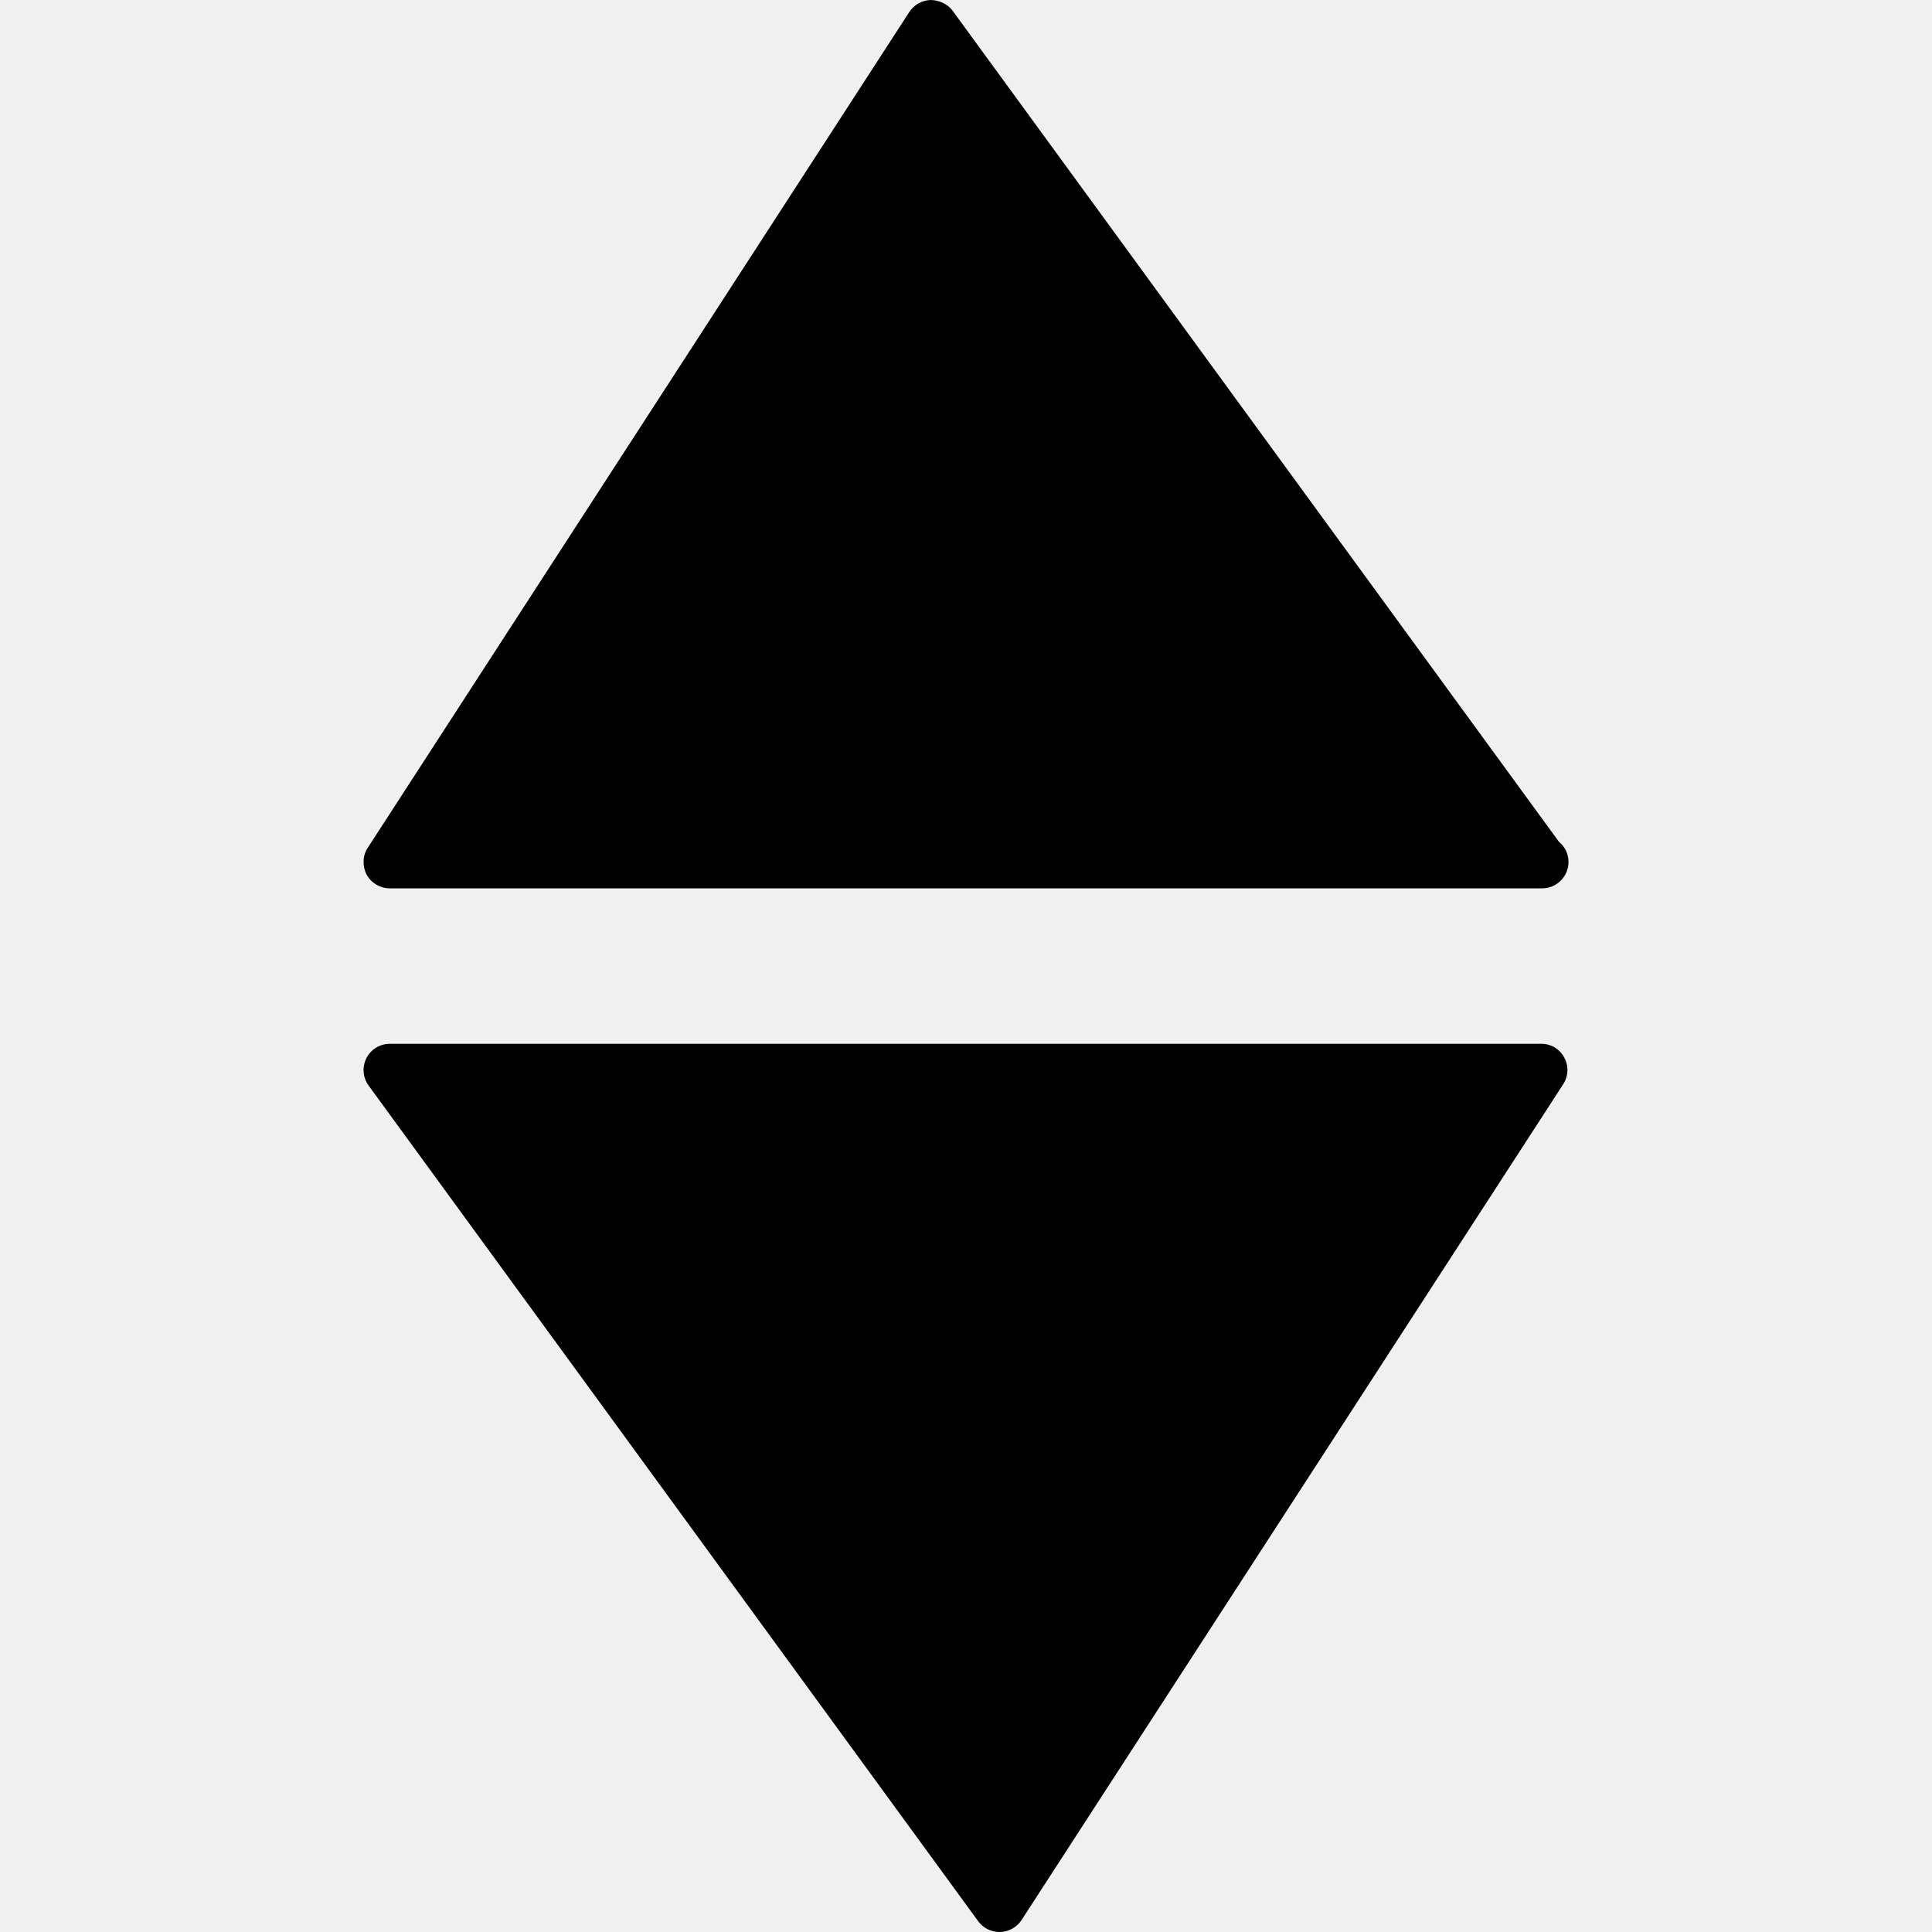
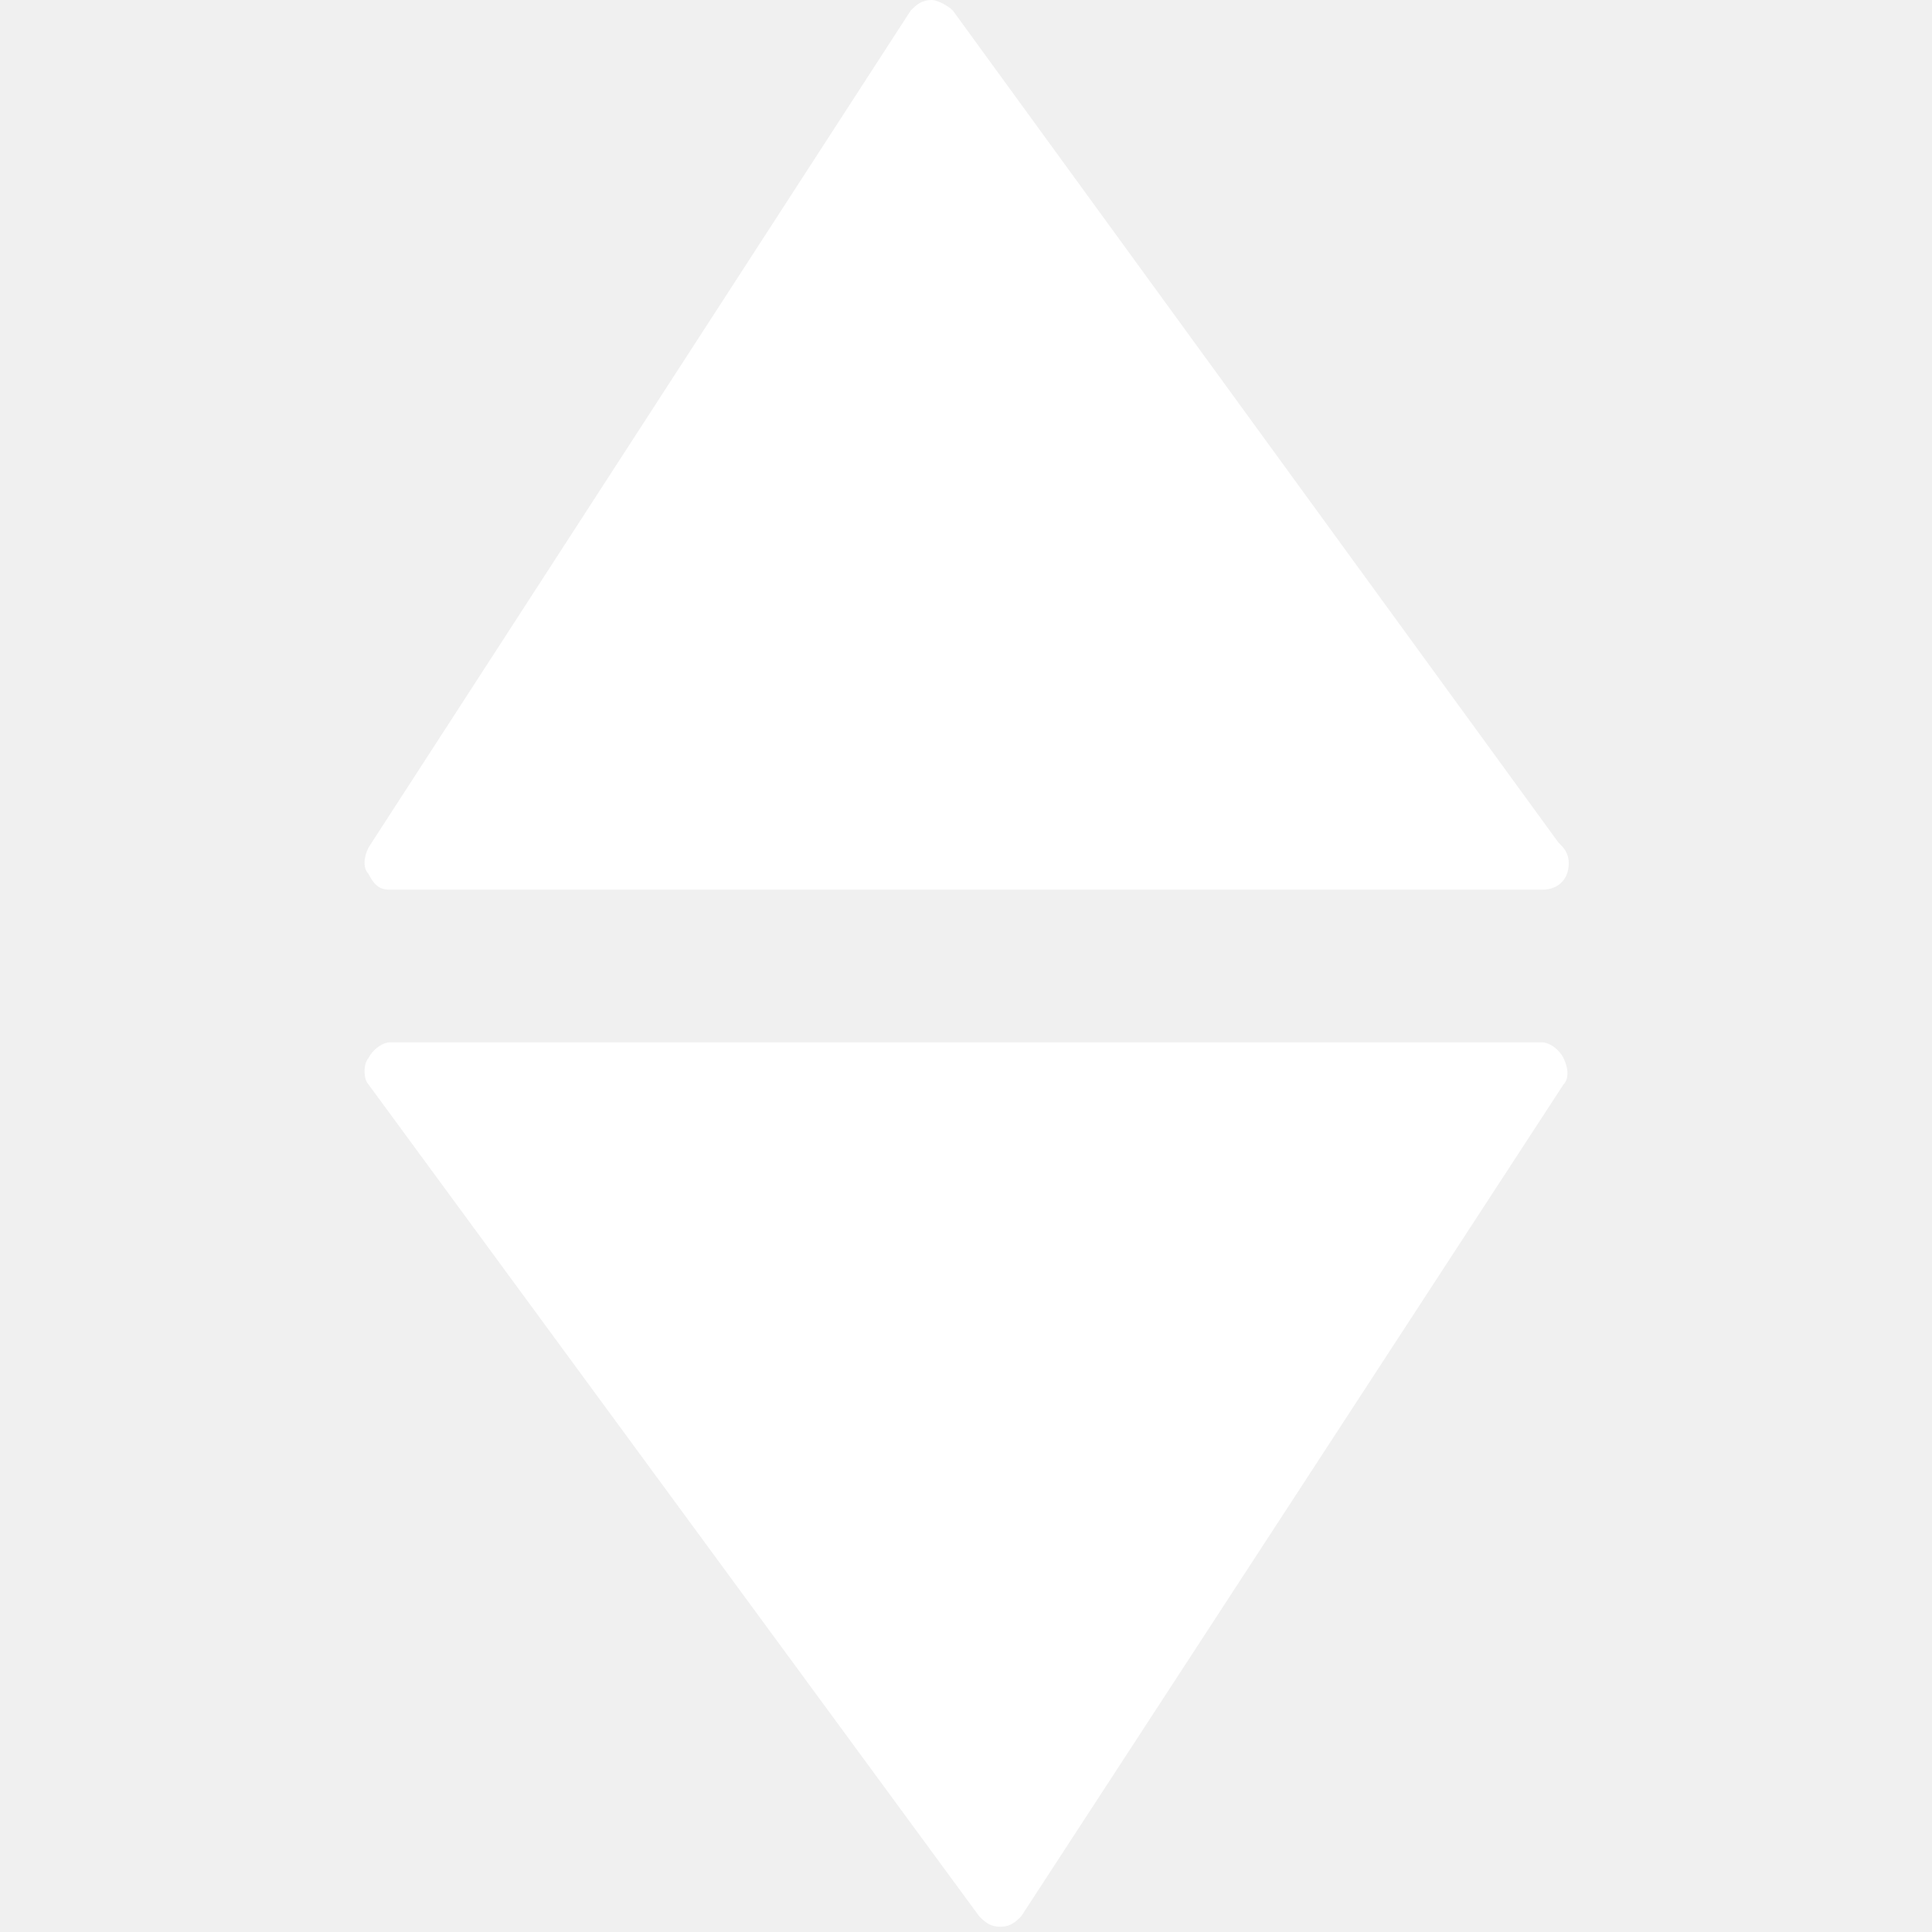
- <svg xmlns="http://www.w3.org/2000/svg" version="1.1" id="Capa_1" x="0px" y="0px" width="36.678px" height="36.678px" viewBox="0 0 36.678 36.678" style="enable-background:new 0 0 36.678 36.678;" xml:space="preserve">
+ <svg xmlns="http://www.w3.org/2000/svg" version="1.1" id="Capa_1" x="0px" y="0px" viewBox="0 0 36.7 36.7" style="enable-background:new 0 0 36.7 36.7;" xml:space="preserve">
+   <style type="text/css">
+ 	.st0{fill:#FFFFFF;}
+ </style>
  <g>
-     <path d="M29.696,20.076c0.088,0.16,0.08,0.354-0.021,0.51L19.395,36.449c-0.091,0.139-0.241,0.224-0.407,0.229   c-0.004,0-0.008,0-0.015,0c-0.157,0-0.31-0.076-0.403-0.205L6.998,20.609c-0.11-0.15-0.127-0.354-0.041-0.521   c0.085-0.168,0.257-0.272,0.444-0.272h21.855C29.443,19.814,29.609,19.914,29.696,20.076z M7.401,16.865h21.855   c0.008,0,0.017,0,0.021,0c0.275,0,0.5-0.225,0.5-0.5c0-0.156-0.07-0.295-0.184-0.388L18.086,0.205   C17.989,0.072,17.821,0.002,17.668,0c-0.165,0.005-0.315,0.09-0.406,0.229L6.982,16.094c-0.101,0.152-0.105,0.35-0.021,0.512   C7.05,16.765,7.218,16.865,7.401,16.865z" />
+     <path class="st0" d="M29.7,20.1c0.1,0.2,0.1,0.4,0,0.5L19.4,36.4c-0.1,0.1-0.2,0.2-0.4,0.2c0,0,0,0,0,0c-0.2,0-0.3-0.1-0.4-0.2   L7,20.6c-0.1-0.1-0.1-0.4,0-0.5c0.1-0.2,0.3-0.3,0.4-0.3h21.9C29.4,19.8,29.6,19.9,29.7,20.1z M7.4,16.9h21.9c0,0,0,0,0,0   c0.3,0,0.5-0.2,0.5-0.5c0-0.2-0.1-0.3-0.2-0.4L18.1,0.2C18,0.1,17.8,0,17.7,0c-0.2,0-0.3,0.1-0.4,0.2L7,16.1   c-0.1,0.2-0.1,0.4,0,0.5C7.1,16.8,7.2,16.9,7.4,16.9z" />
  </g>
-   <g>
- </g>
-   <g>
- </g>
-   <g>
- </g>
-   <g>
- </g>
-   <g>
- </g>
-   <g>
- </g>
-   <g>
- </g>
-   <g>
- </g>
-   <g>
- </g>
-   <g>
- </g>
-   <g>
- </g>
-   <g>
- </g>
-   <g>
- </g>
-   <g>
- </g>
-   <g>
- </g>
</svg>
